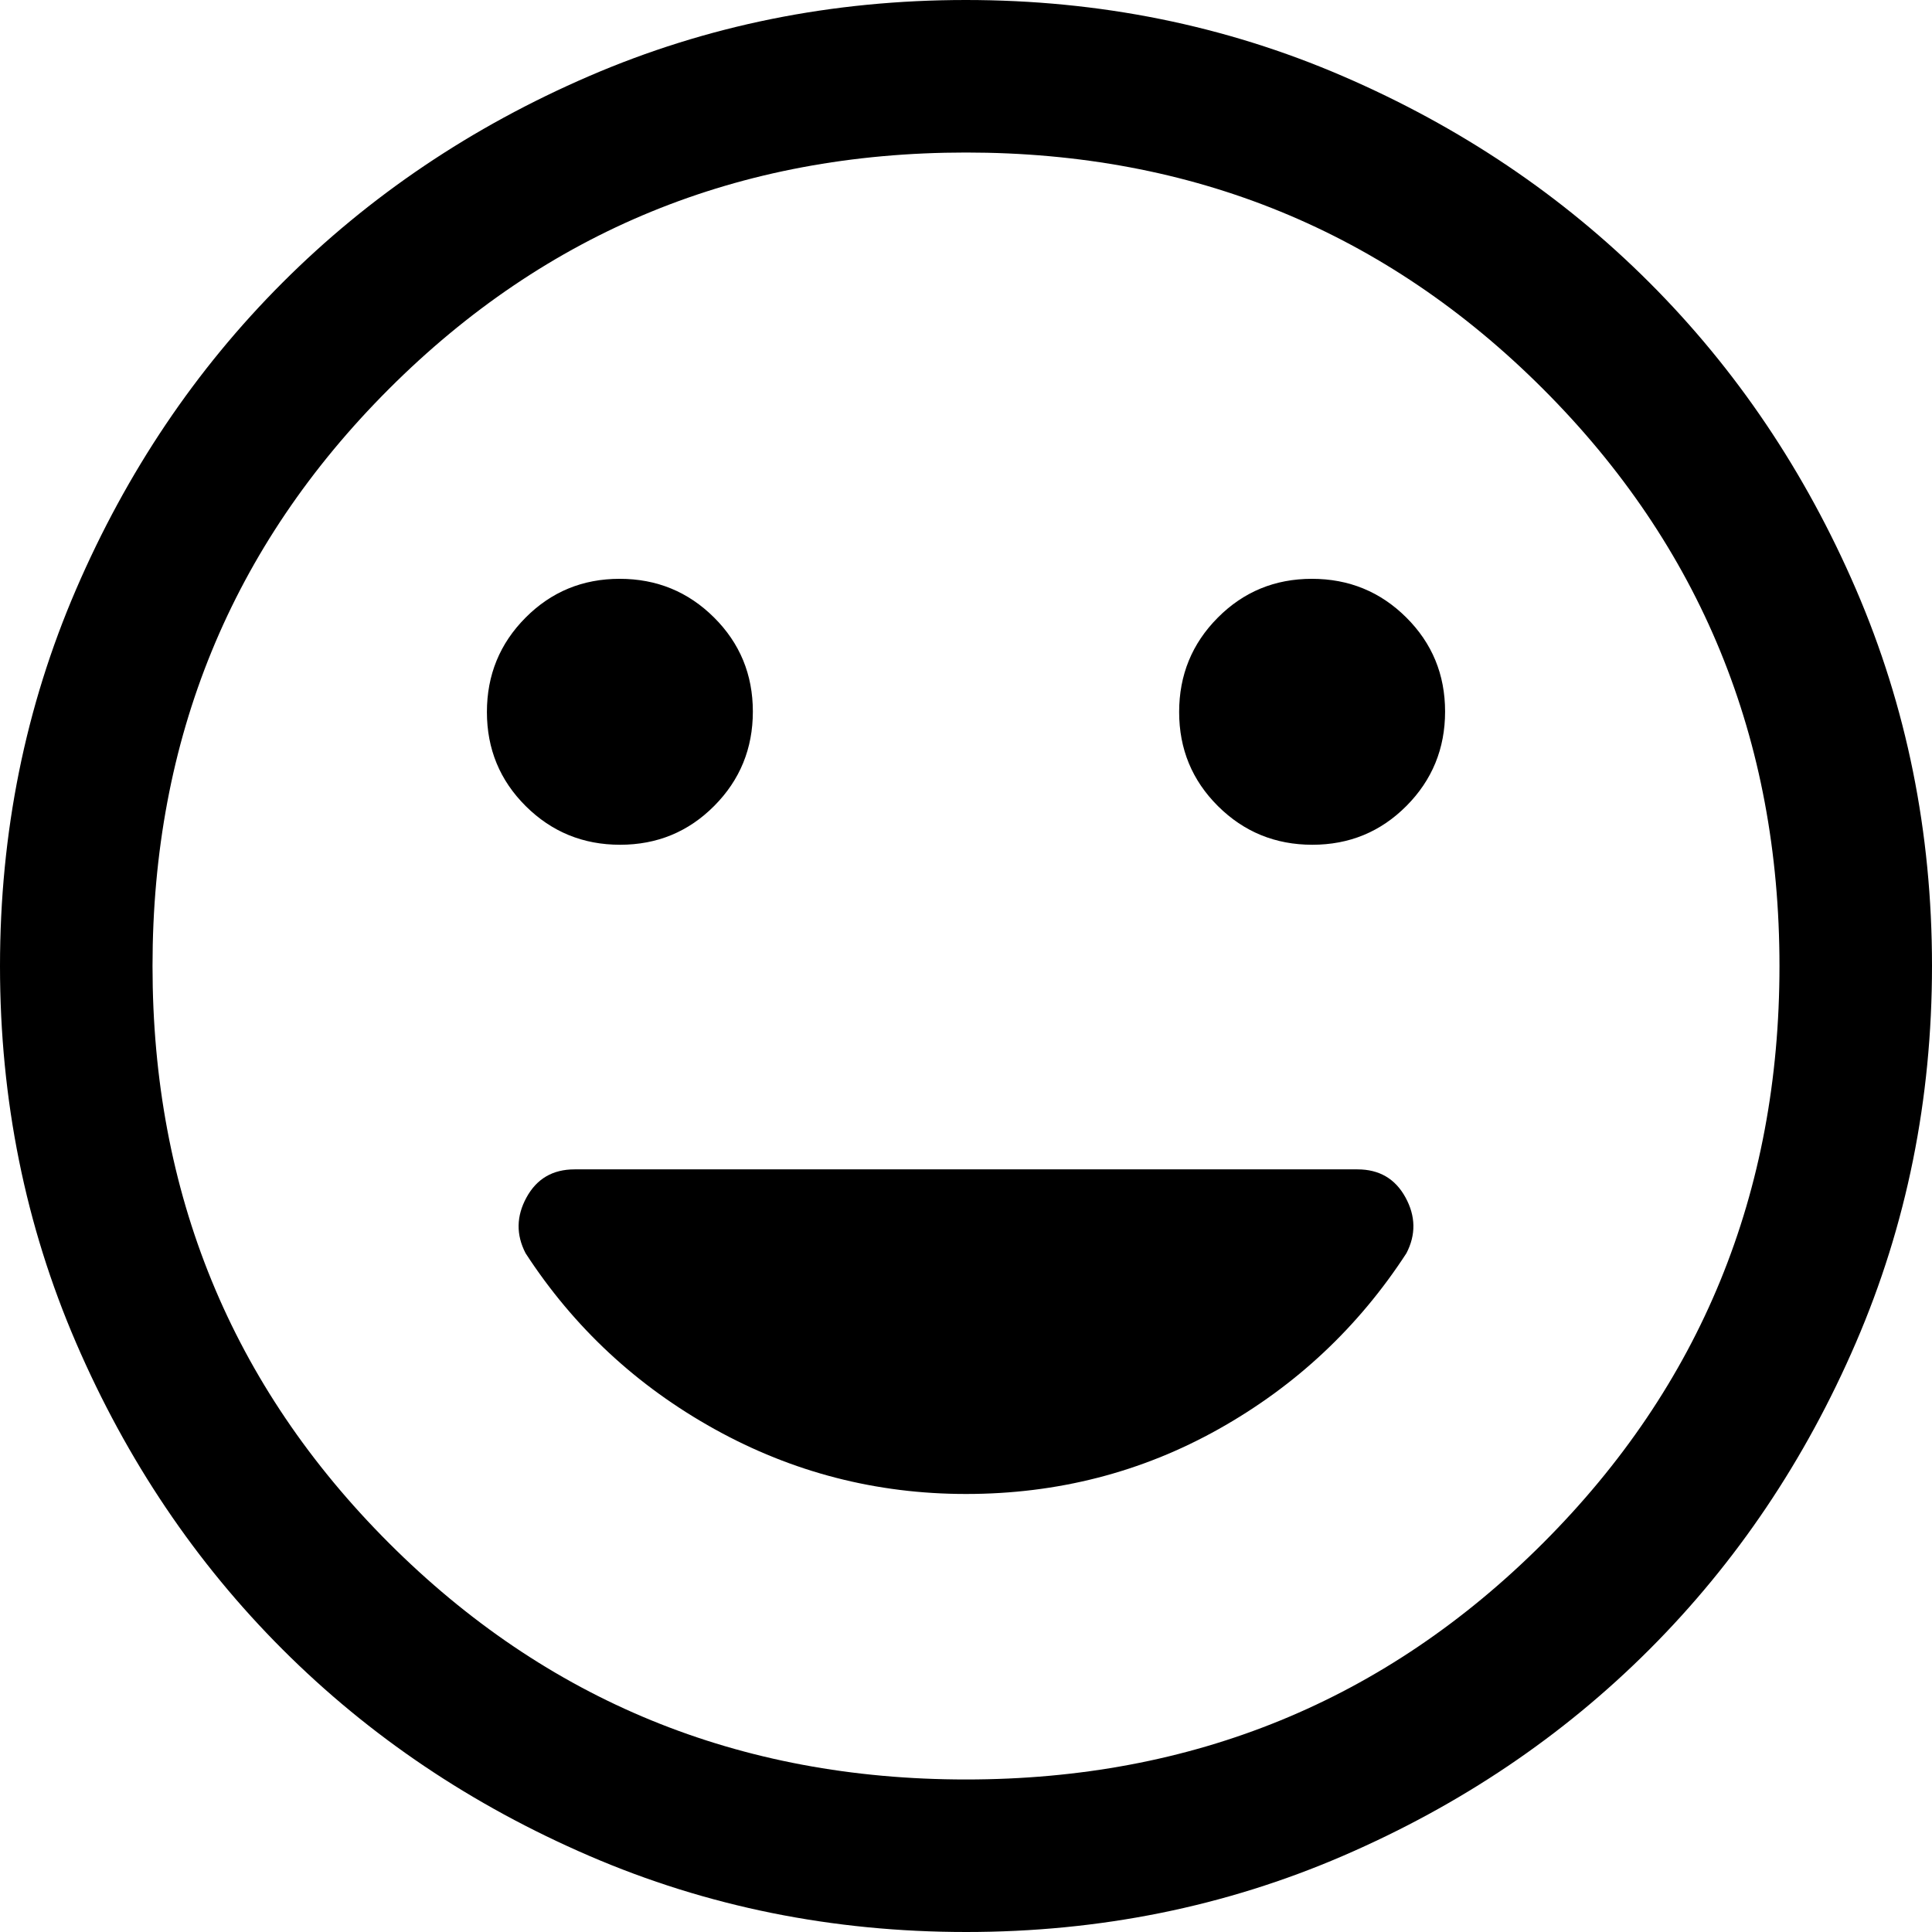
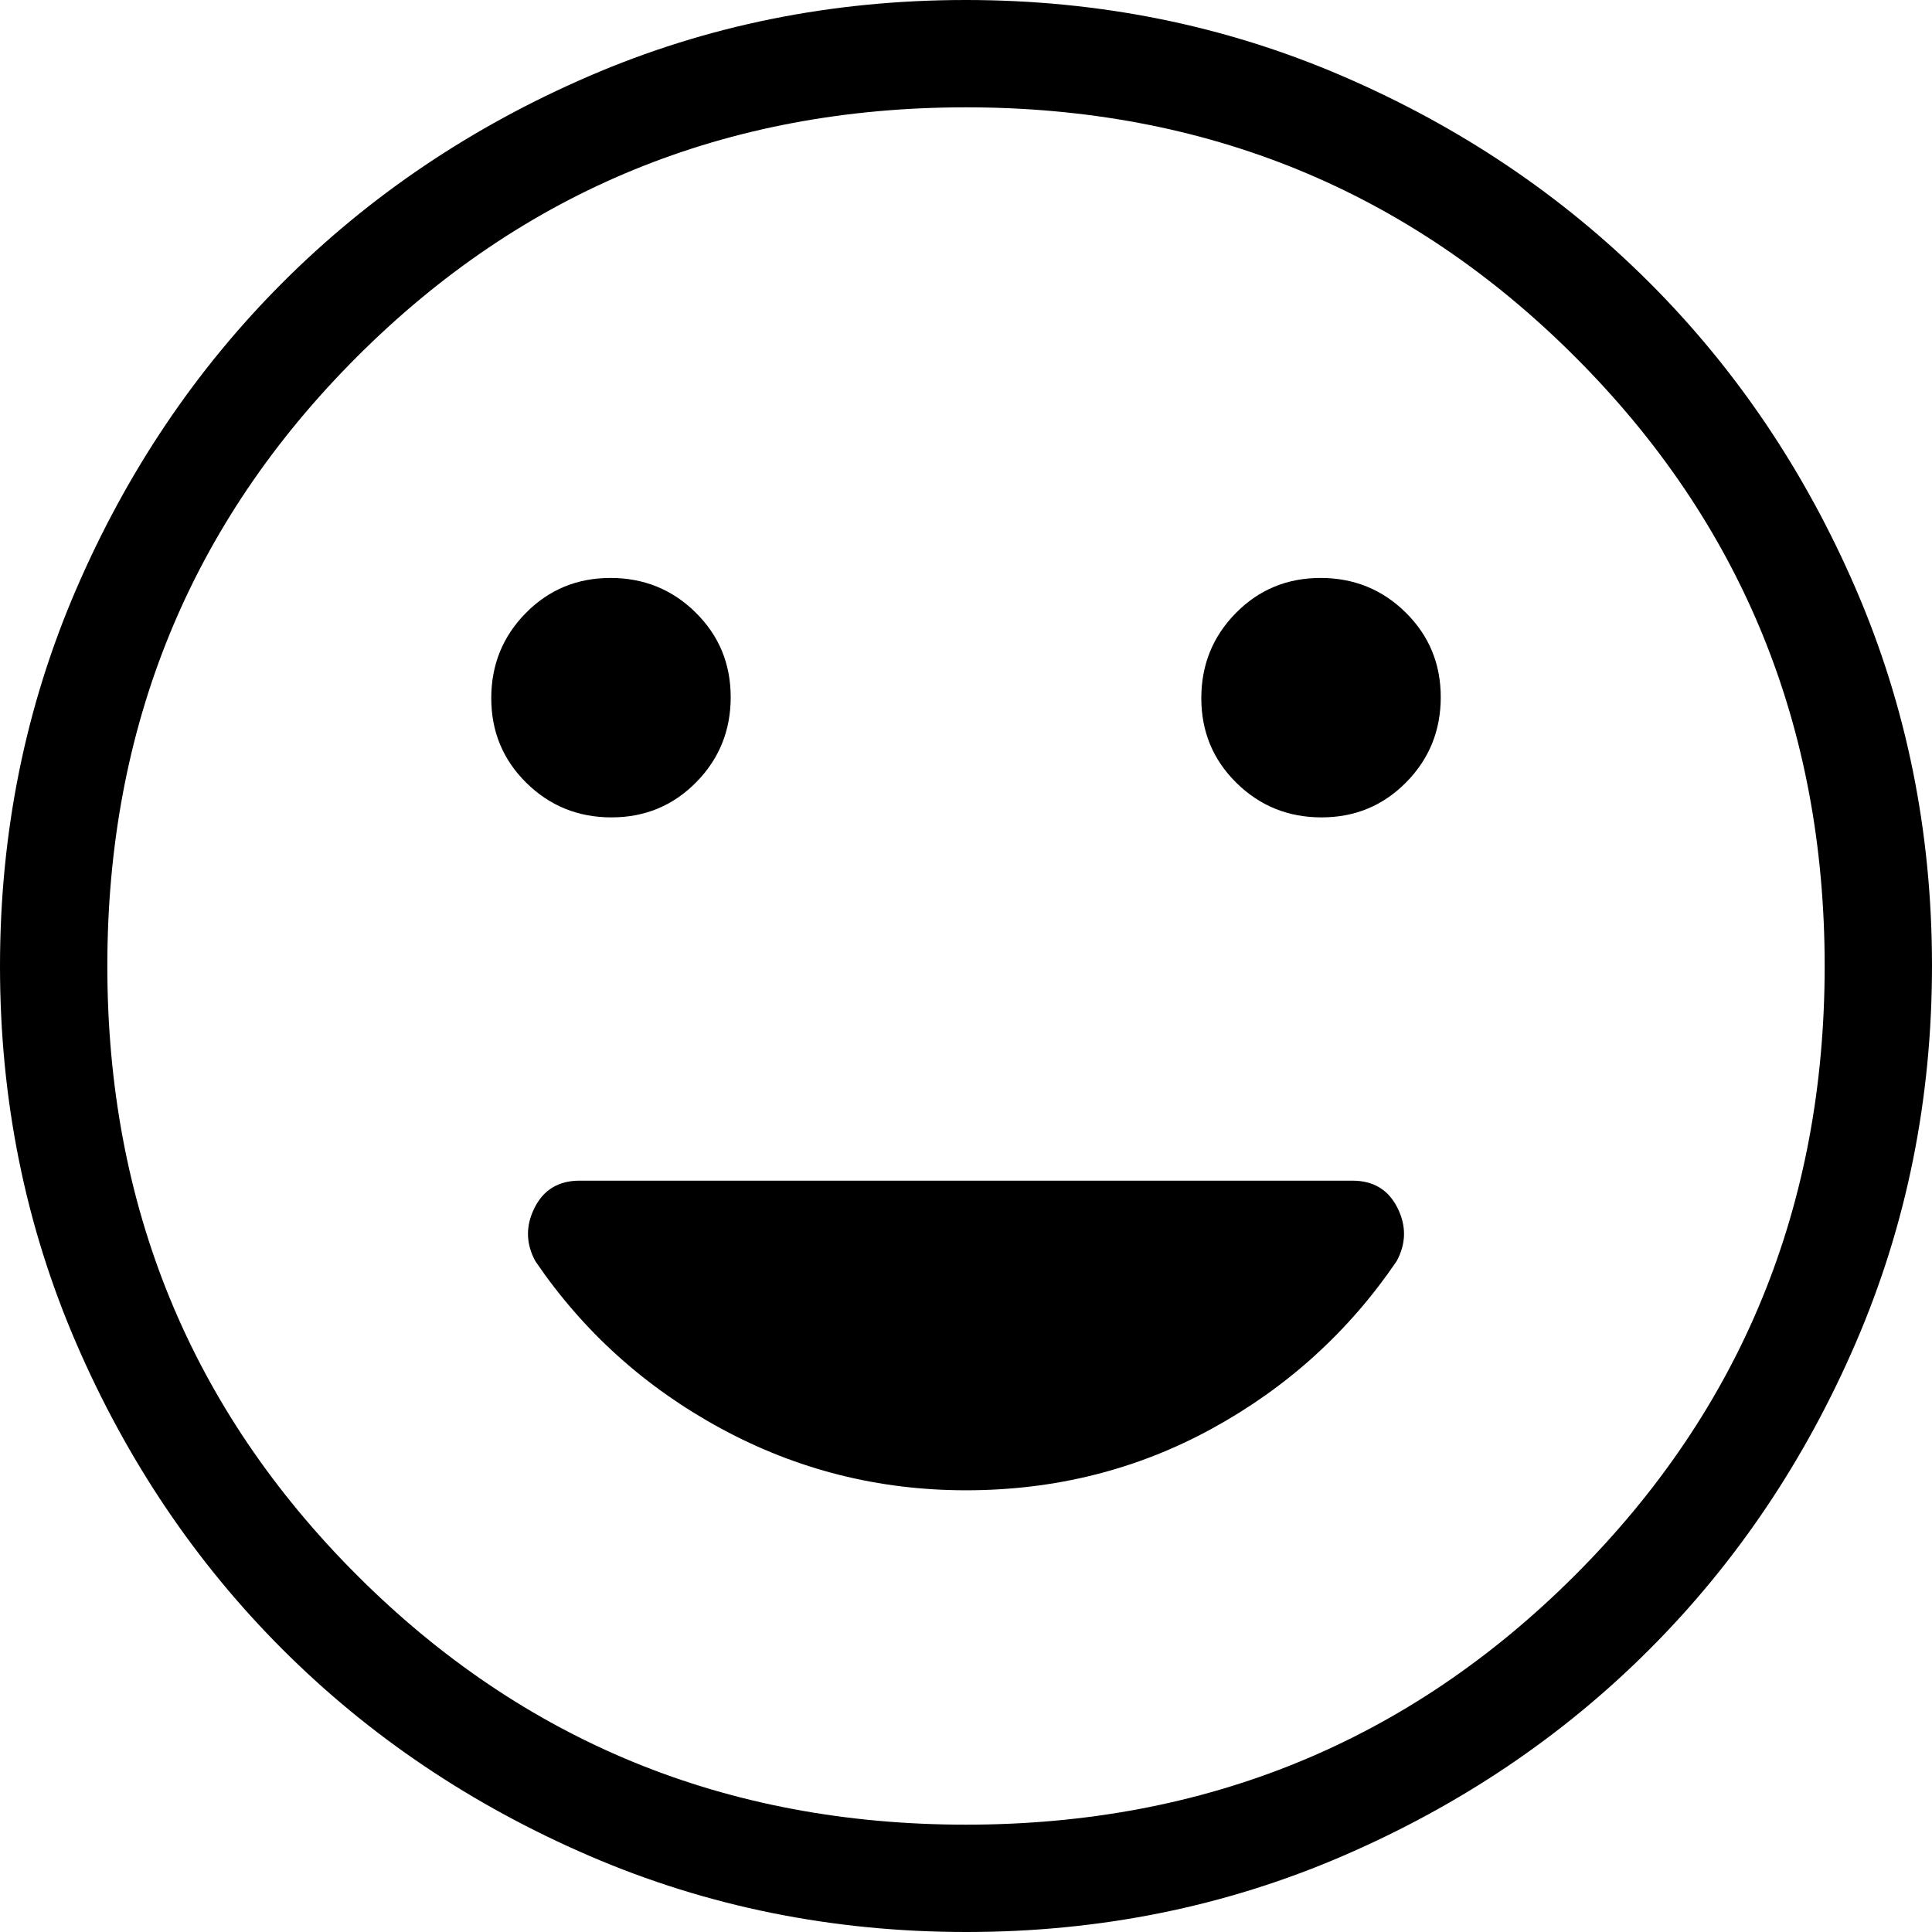
<svg xmlns="http://www.w3.org/2000/svg" id="a" viewBox="0 0 600 600">
-   <path d="M407.561,262.348c11.491,0,21.234-4.022,29.23-12.066,7.996-8.043,11.994-17.81,11.994-29.301s-4.022-21.234-12.066-29.23c-8.044-7.996-17.811-11.994-29.301-11.994s-21.234,4.022-29.23,12.066c-7.996,8.043-11.995,17.81-11.995,29.301s4.022,21.234,12.066,29.23c8.044,7.996,17.811,11.994,29.301,11.994Zm-214.98,0c11.491,0,21.234-4.022,29.23-12.066,7.996-8.043,11.994-17.81,11.995-29.301-0-11.491-4.022-21.234-12.066-29.23-8.044-7.996-17.811-11.994-29.301-11.994s-21.234,4.022-29.23,12.066c-7.996,8.043-11.994,17.81-11.994,29.301s4.022,21.234,12.066,29.23c8.044,7.996,17.811,11.994,29.301,11.994Zm107.471,337.652c-41.493,0-80.494-7.874-117.003-23.621-36.51-15.747-68.269-37.119-95.276-64.113-27.007-26.995-48.388-58.74-64.143-95.234C7.877,380.539,0,341.546,0,300.053c0-41.493,7.874-80.494,23.621-117.003,15.747-36.51,37.119-68.269,64.113-95.276,26.995-27.007,58.74-48.388,95.234-64.143C219.461,7.877,258.454,0,299.947,0s80.494,7.874,117.003,23.621c36.51,15.747,68.269,37.119,95.276,64.113,27.007,26.995,48.388,58.74,64.143,95.234,15.754,36.493,23.631,75.486,23.631,116.979s-7.874,80.494-23.621,117.003c-15.747,36.51-37.119,68.269-64.113,95.276-26.995,27.007-58.74,48.388-95.234,64.143-36.493,15.754-75.486,23.631-116.979,23.631Zm-.053-47.368c70.526,0,130.263-24.474,179.211-73.421,48.947-48.947,73.421-108.684,73.421-179.211s-24.474-130.263-73.421-179.211c-48.947-48.947-108.685-73.421-179.211-73.421s-130.263,24.474-179.211,73.421c-48.947,48.947-73.421,108.685-73.421,179.211s24.474,130.263,73.421,179.211,108.684,73.421,179.211,73.421Zm0-88.665c28.344,0,54.488-6.71,78.434-20.131,23.945-13.421,43.391-31.63,58.338-54.625,2.989-5.749,2.895-11.528-.283-17.338-3.178-5.809-8.148-8.714-14.909-8.714H178.422c-6.761,0-11.731,2.905-14.909,8.714-3.178,5.81-3.272,11.59-.283,17.338,14.946,22.996,34.514,41.204,58.704,54.625,24.19,13.421,50.212,20.131,78.067,20.131Z" />
+   <path d="M410.408,253.846c10.369,0,19.133-3.629,26.292-10.887,7.158-7.259,10.737-16.073,10.737-26.443s-3.629-19.133-10.887-26.292c-7.259-7.158-16.073-10.737-26.443-10.737s-19.133,3.629-26.292,10.887c-7.158,7.259-10.738,16.073-10.738,26.443s3.629,19.133,10.888,26.292c7.259,7.158,16.073,10.737,26.443,10.737Zm-220.513,0c10.369,0,19.133-3.629,26.292-10.887,7.158-7.259,10.738-16.073,10.738-26.443s-3.629-19.133-10.888-26.292c-7.259-7.158-16.073-10.737-26.442-10.737s-19.133,3.629-26.292,10.887c-7.158,7.259-10.737,16.073-10.737,26.443s3.629,19.133,10.887,26.292c7.259,7.158,16.073,10.737,26.442,10.737Zm110.217,346.154c-41.485,0-80.488-7.872-117.008-23.616-36.521-15.744-68.289-37.112-95.304-64.102-27.015-26.99-48.402-58.728-64.161-95.214C7.879,380.582,0,341.596,0,300.112s7.872-80.488,23.616-117.008c15.744-36.521,37.112-68.289,64.102-95.304,26.99-27.015,58.728-48.402,95.214-64.161C219.418,7.879,258.404,0,299.888,0s80.488,7.872,117.008,23.616c36.521,15.744,68.289,37.112,95.304,64.102,27.015,26.99,48.402,58.728,64.161,95.214,15.759,36.487,23.638,75.472,23.638,116.957s-7.872,80.488-23.616,117.008c-15.744,36.521-37.112,68.289-64.102,95.304-26.99,27.015-58.728,48.402-95.214,64.161-36.487,15.759-75.472,23.638-116.957,23.638Zm-.112-33.333c74.444,0,137.5-25.833,189.167-77.5,51.667-51.667,77.5-114.722,77.5-189.167s-25.833-137.5-77.5-189.167c-51.667-51.667-114.722-77.5-189.167-77.5S162.5,59.167,110.833,110.833,33.333,225.556,33.333,300s25.833,137.5,77.5,189.167c51.667,51.667,114.722,77.5,189.167,77.5Zm0-103.846c27.614,0,53.086-6.389,76.416-19.167,23.329-12.778,42.437-30.107,57.323-51.988,2.977-5.47,3.056-11.004,.235-16.602-2.821-5.598-7.479-8.398-13.974-8.398H180c-6.496,0-11.154,2.799-13.974,8.398-2.821,5.598-2.742,11.133,.235,16.602,14.886,21.881,34.113,39.21,57.68,51.988,23.568,12.778,48.921,19.167,76.059,19.167Z" />
</svg>
